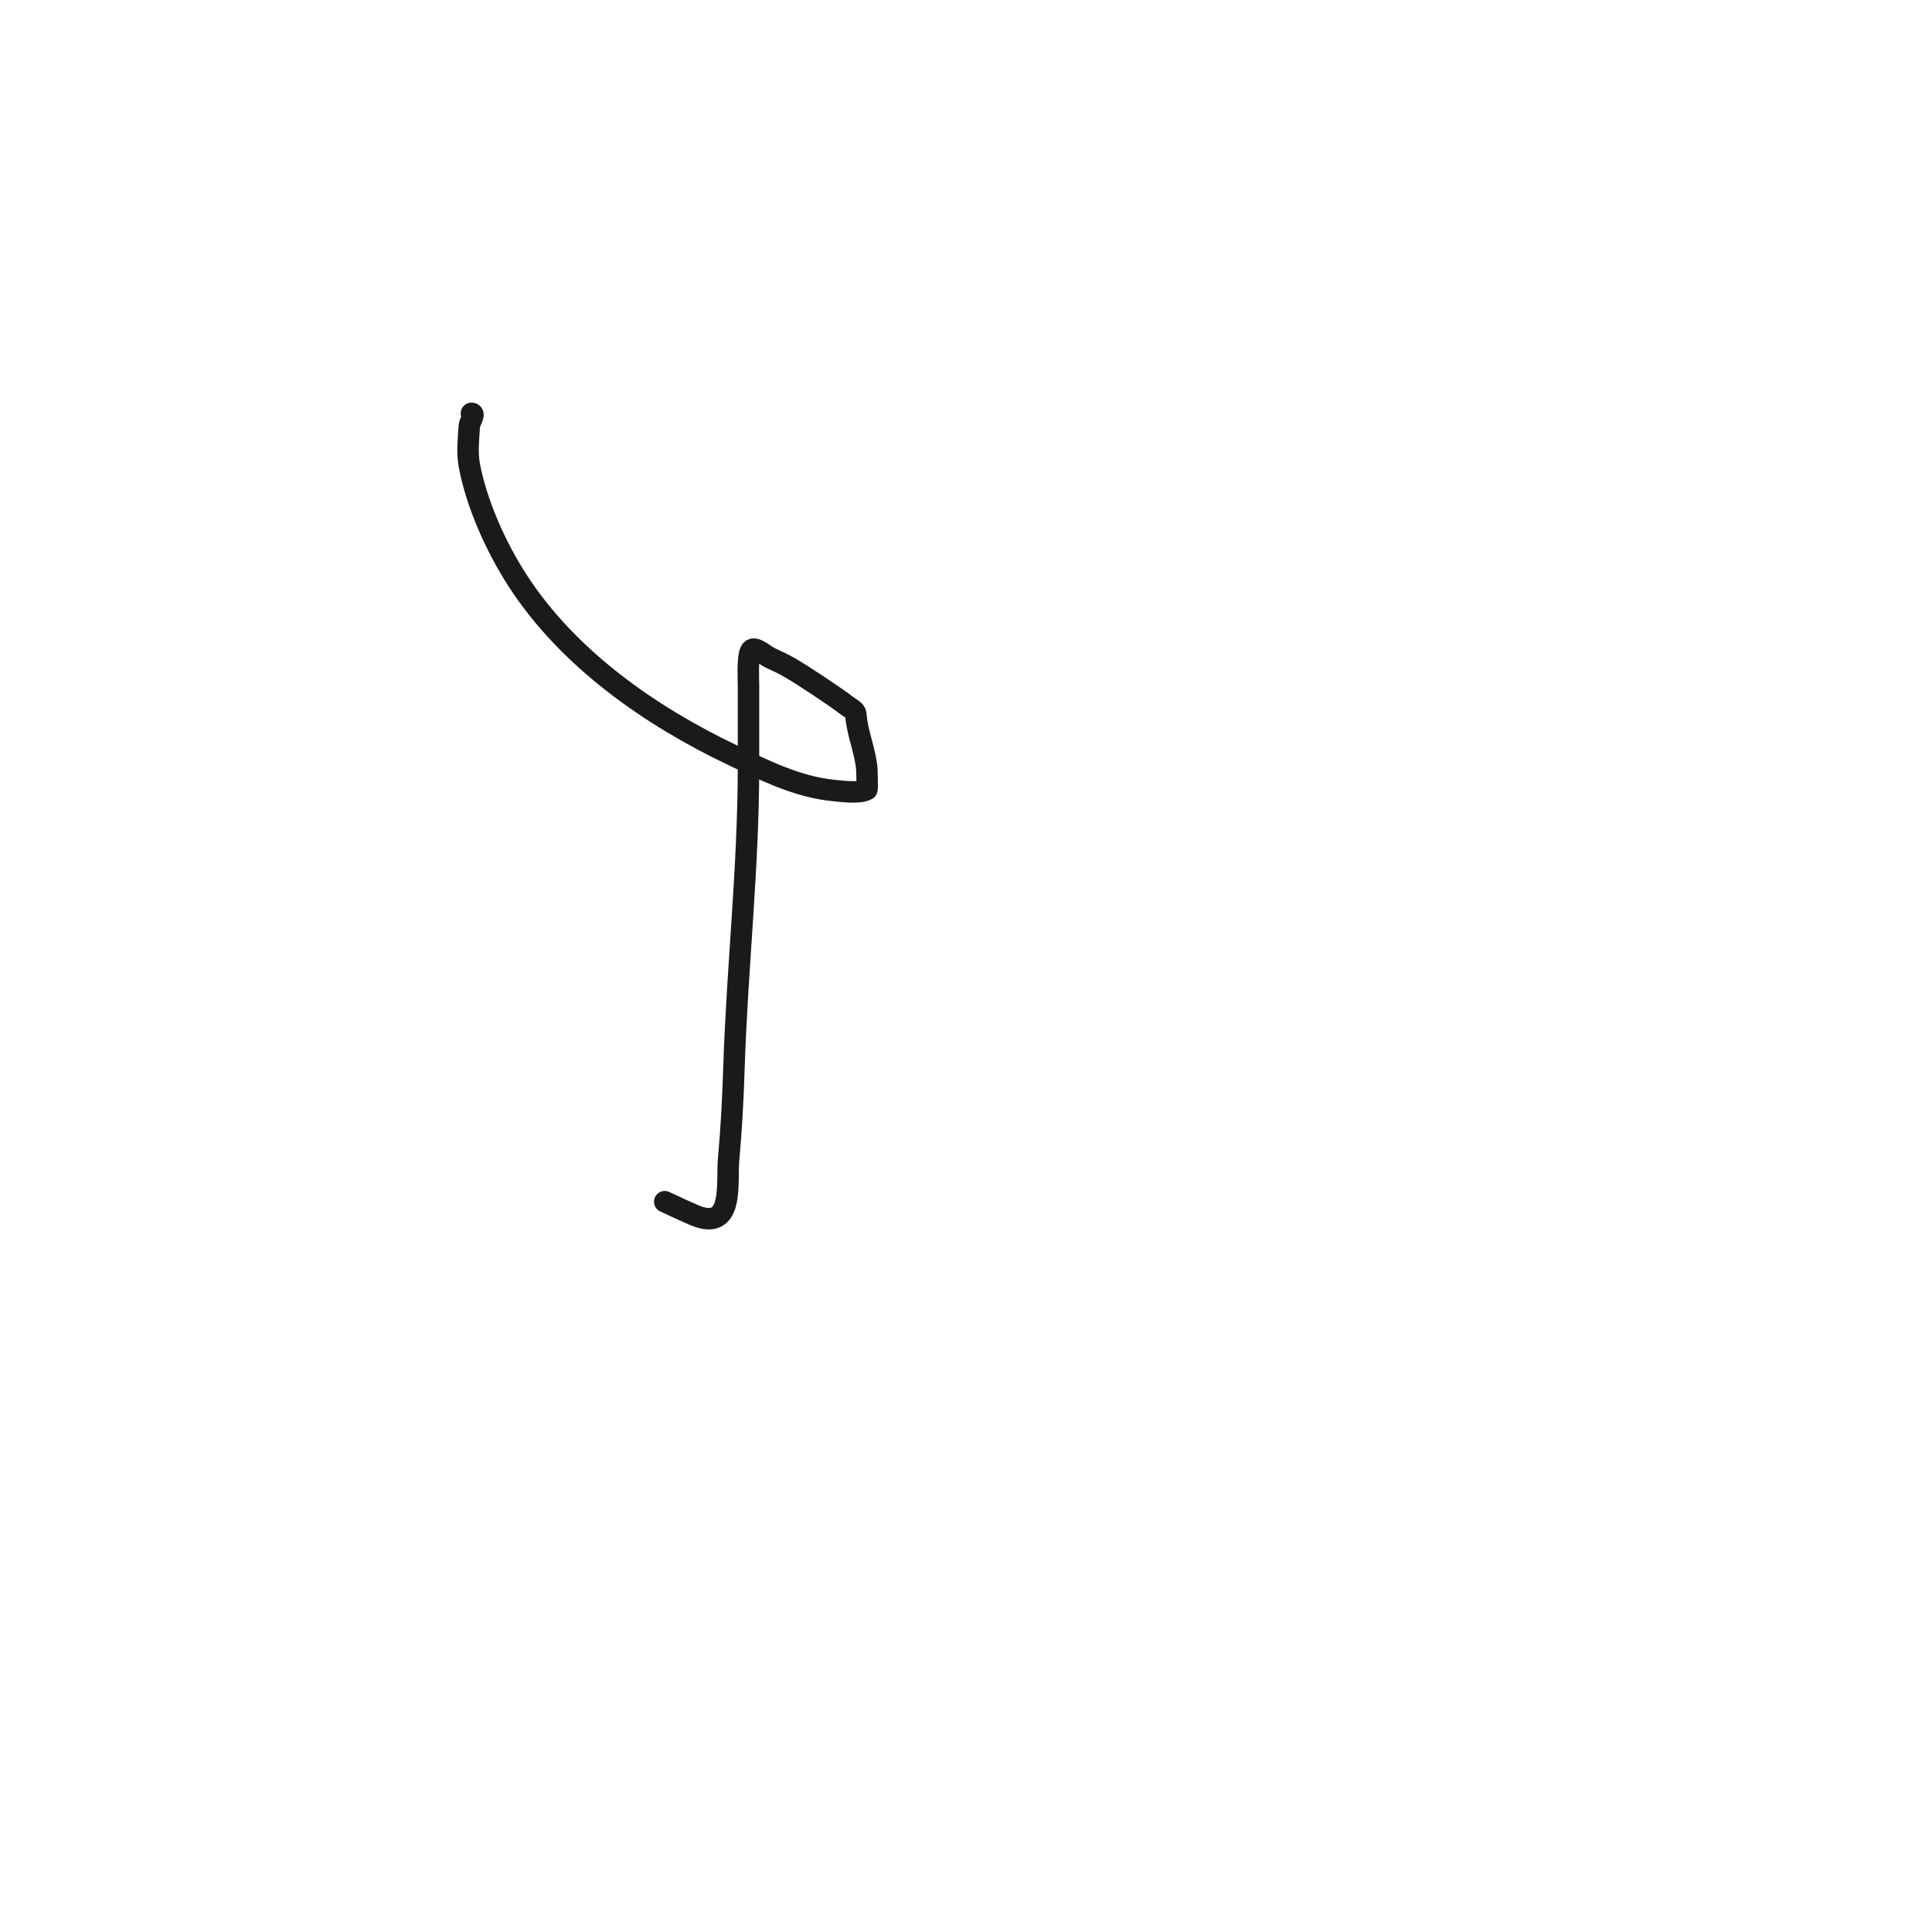
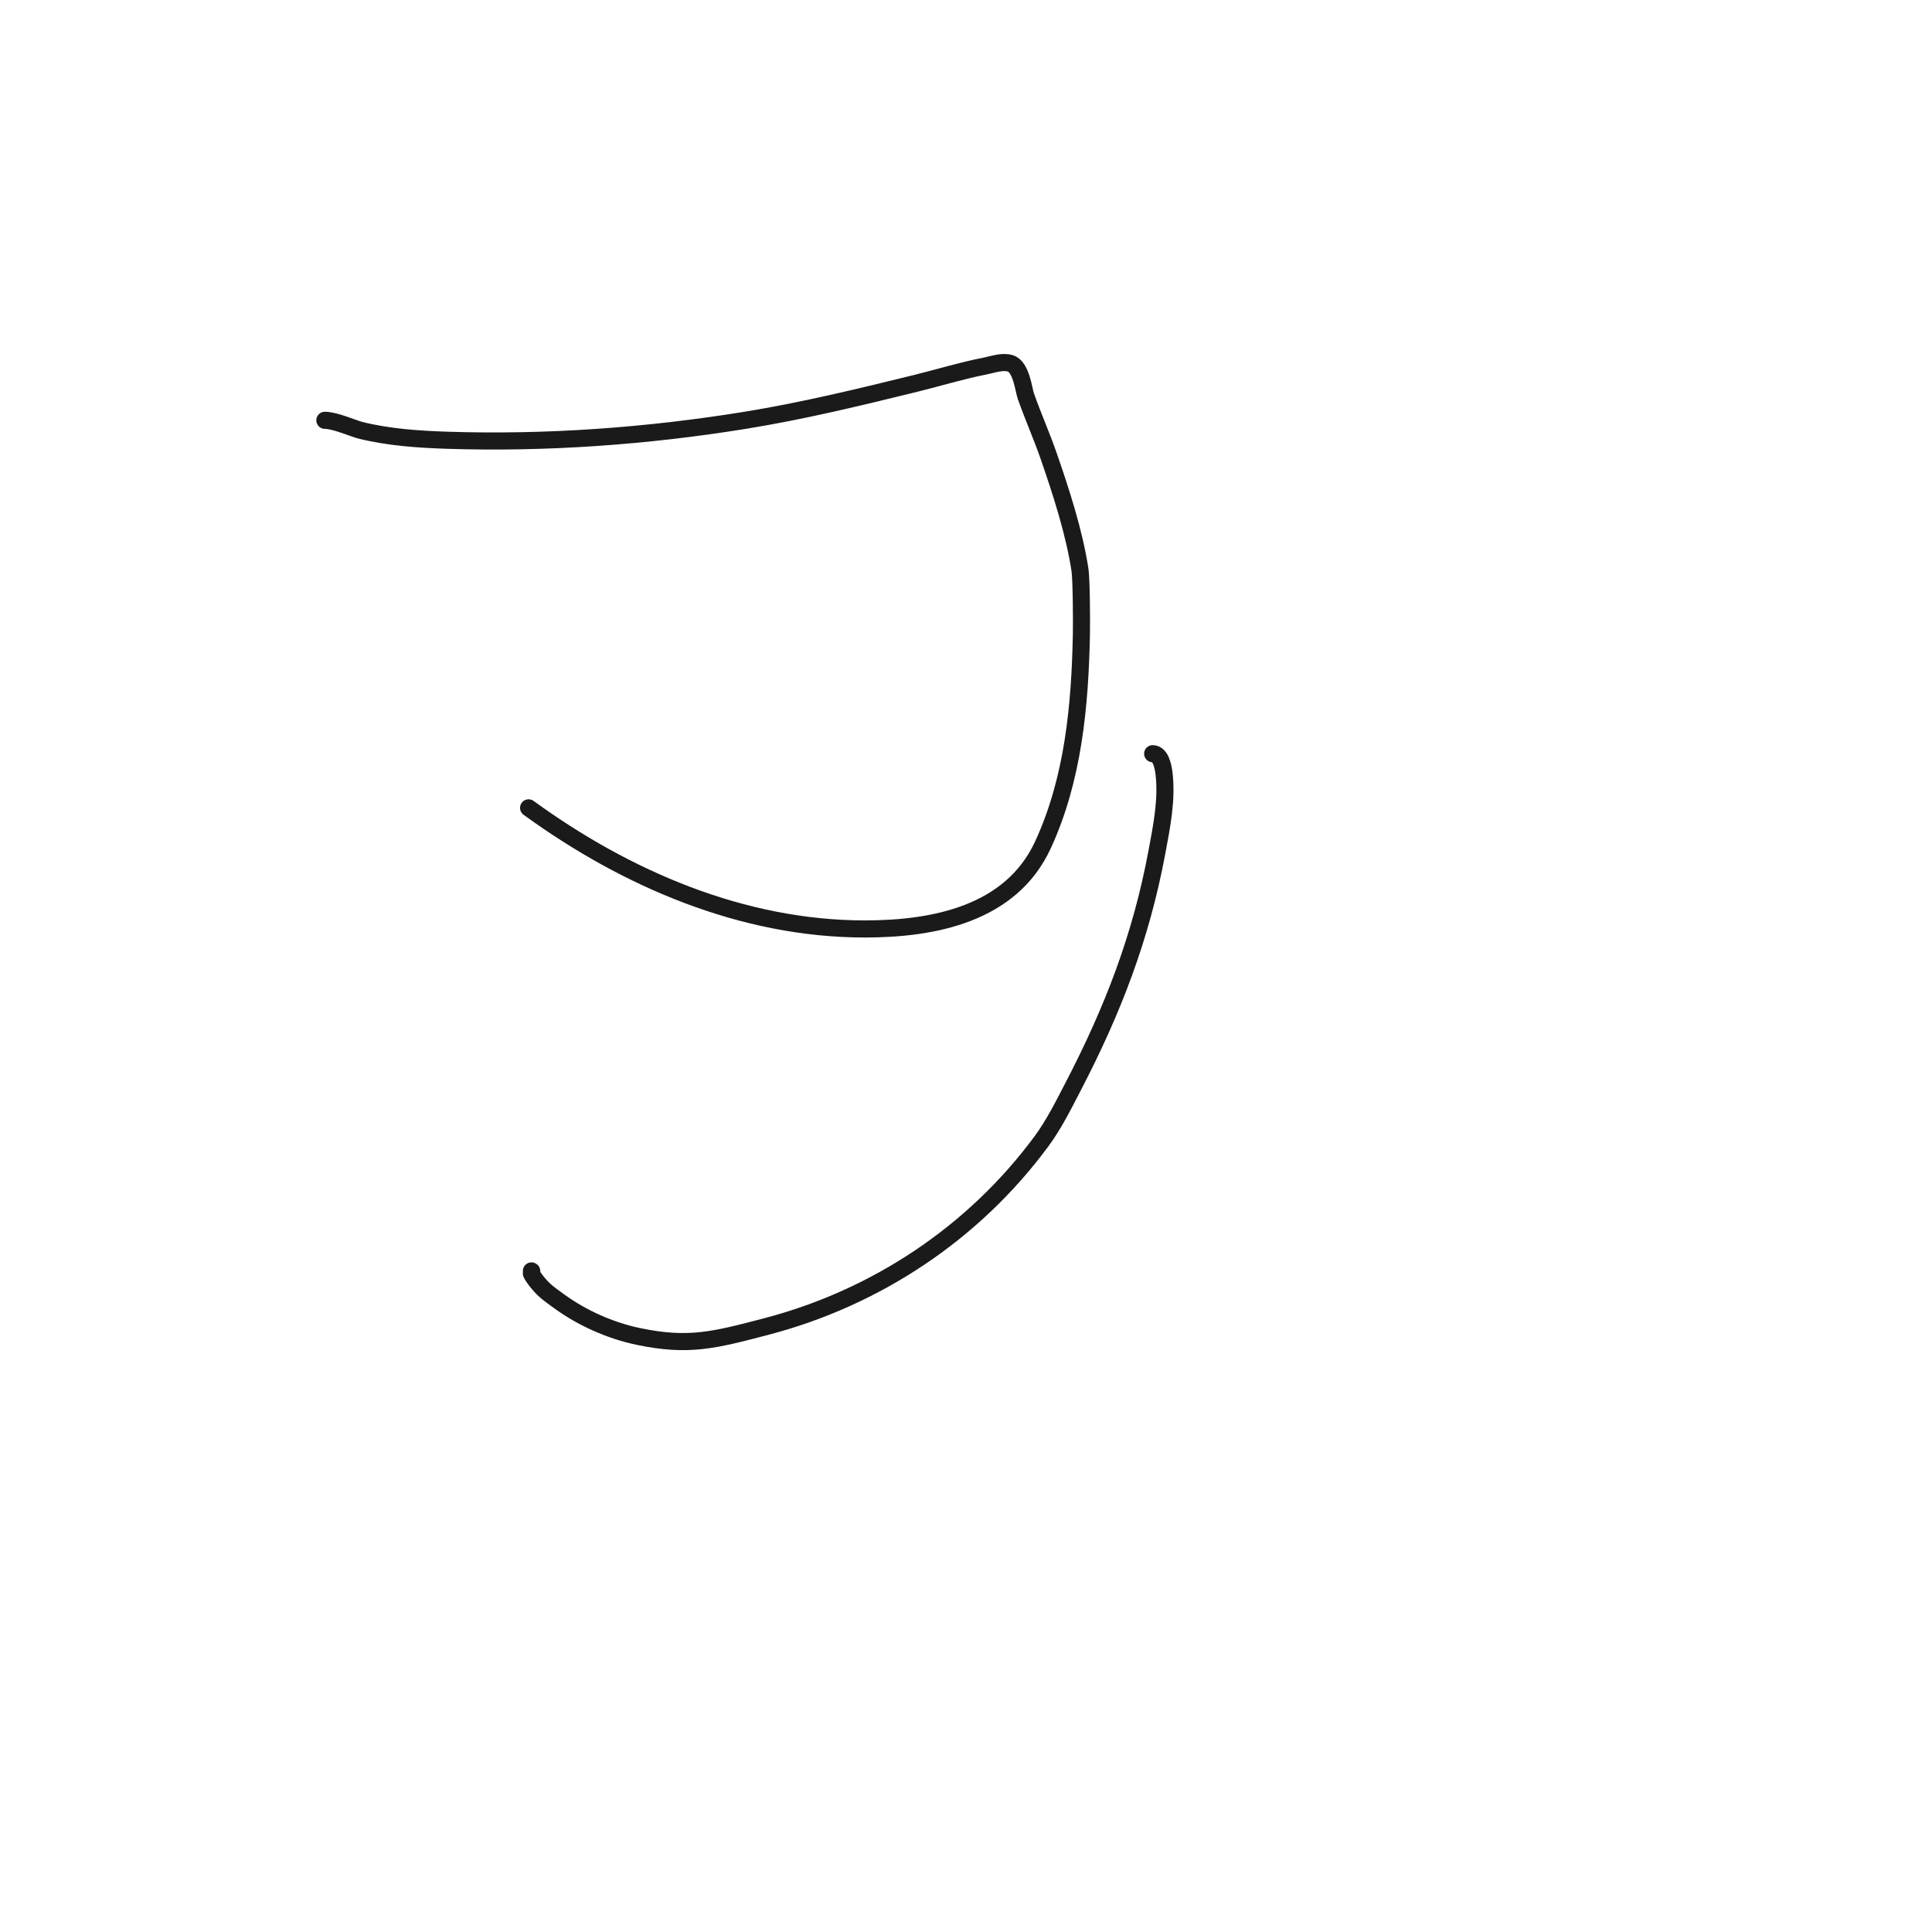
- <svg xmlns="http://www.w3.org/2000/svg" version="1.1" width="1080" height="1080">
+ <svg xmlns="http://www.w3.org/2000/svg" version="1.1" width="1356" height="1356">
  <g fill="none" fill-rule="nonzero" stroke="#181818" stroke-width="12" stroke-linecap="round" stroke-linejoin="round" stroke-miterlimit="10" stroke-dasharray="" stroke-dashoffset="0" font-family="none" font-weight="none" font-size="none" text-anchor="none" style="mix-blend-mode: normal">
-     <path d="M263.54,231.057c2.43,0 -1.054,4.762 -1.201,7.188c-0.437,7.239 -1.32,14.625 0,21.756c4.013,21.684 15.014,46.008 26.974,64.502c28.268,43.716 74.134,75.711 120.3,97.693c17.975,8.559 36.378,17.777 56.558,19.712c4.54,0.435 14.249,1.777 18.409,-0.547c0.366,-0.204 0.051,-10.86 0,-11.423c-0.953,-10.601 -5.466,-20.228 -6.151,-30.576c-0.145,-2.187 -2.914,-3.314 -4.655,-4.646c-7.307,-5.594 -24.545,-16.992 -32.216,-21.464c-3.501,-2.041 -7.204,-3.72 -10.876,-5.436c-3.54,-1.654 -9.31,-7.36 -11.065,-3.869c-1.912,3.803 -1.201,15.712 -1.201,18.816c0,15.243 0,30.485 0,45.728c0,56.464 -6.315,112.136 -8.133,168.532c-0.555,17.218 -1.422,33.892 -2.985,51.073c-1.204,13.232 3.341,40.619 -18.976,31.271c-5.65,-2.367 -11.154,-5.069 -16.731,-7.603" opacity="0.99" />
+     <path d="M228,295c7.277,0 19.648,5.662 25,7c19.622,4.906 40.816,6.349 61,7c69.732,2.249 140.139,-2.871 209,-14c40.193,-6.496 80.468,-16.279 120,-26c16.015,-3.938 31.813,-8.842 48,-12c5.925,-1.156 12.195,-3.658 18,-2c7.823,2.235 9.425,18.517 11,23c4.966,14.134 11.089,27.846 16,42c8.713,25.113 17.981,53.656 22,80c1.005,6.589 1.174,36.123 1,45c-0.982,50.098 -5.666,101.776 -27,148c-22.46,48.663 -76.846,59 -125,59c-85.664,0 -167.396,-35.106 -236,-85" opacity="0.99" />
+     <path d="M373,892c0.668,0 -0.324,1.416 0,2c1.392,2.507 3.148,4.811 5,7c4.645,5.49 8.111,7.682 14,12c16.305,11.957 36.19,20.854 56,25c35.293,7.387 53.153,2.65 90,-7c76.928,-20.148 145.521,-65.621 193,-130c8.687,-11.779 15.247,-25.014 22,-38c28.181,-54.194 47.858,-105.239 59,-165c3.324,-17.83 7.16,-36.639 5,-55c-0.689,-5.859 -2.579,-14 -8,-14" opacity="0.99" />
  </g>
</svg>
